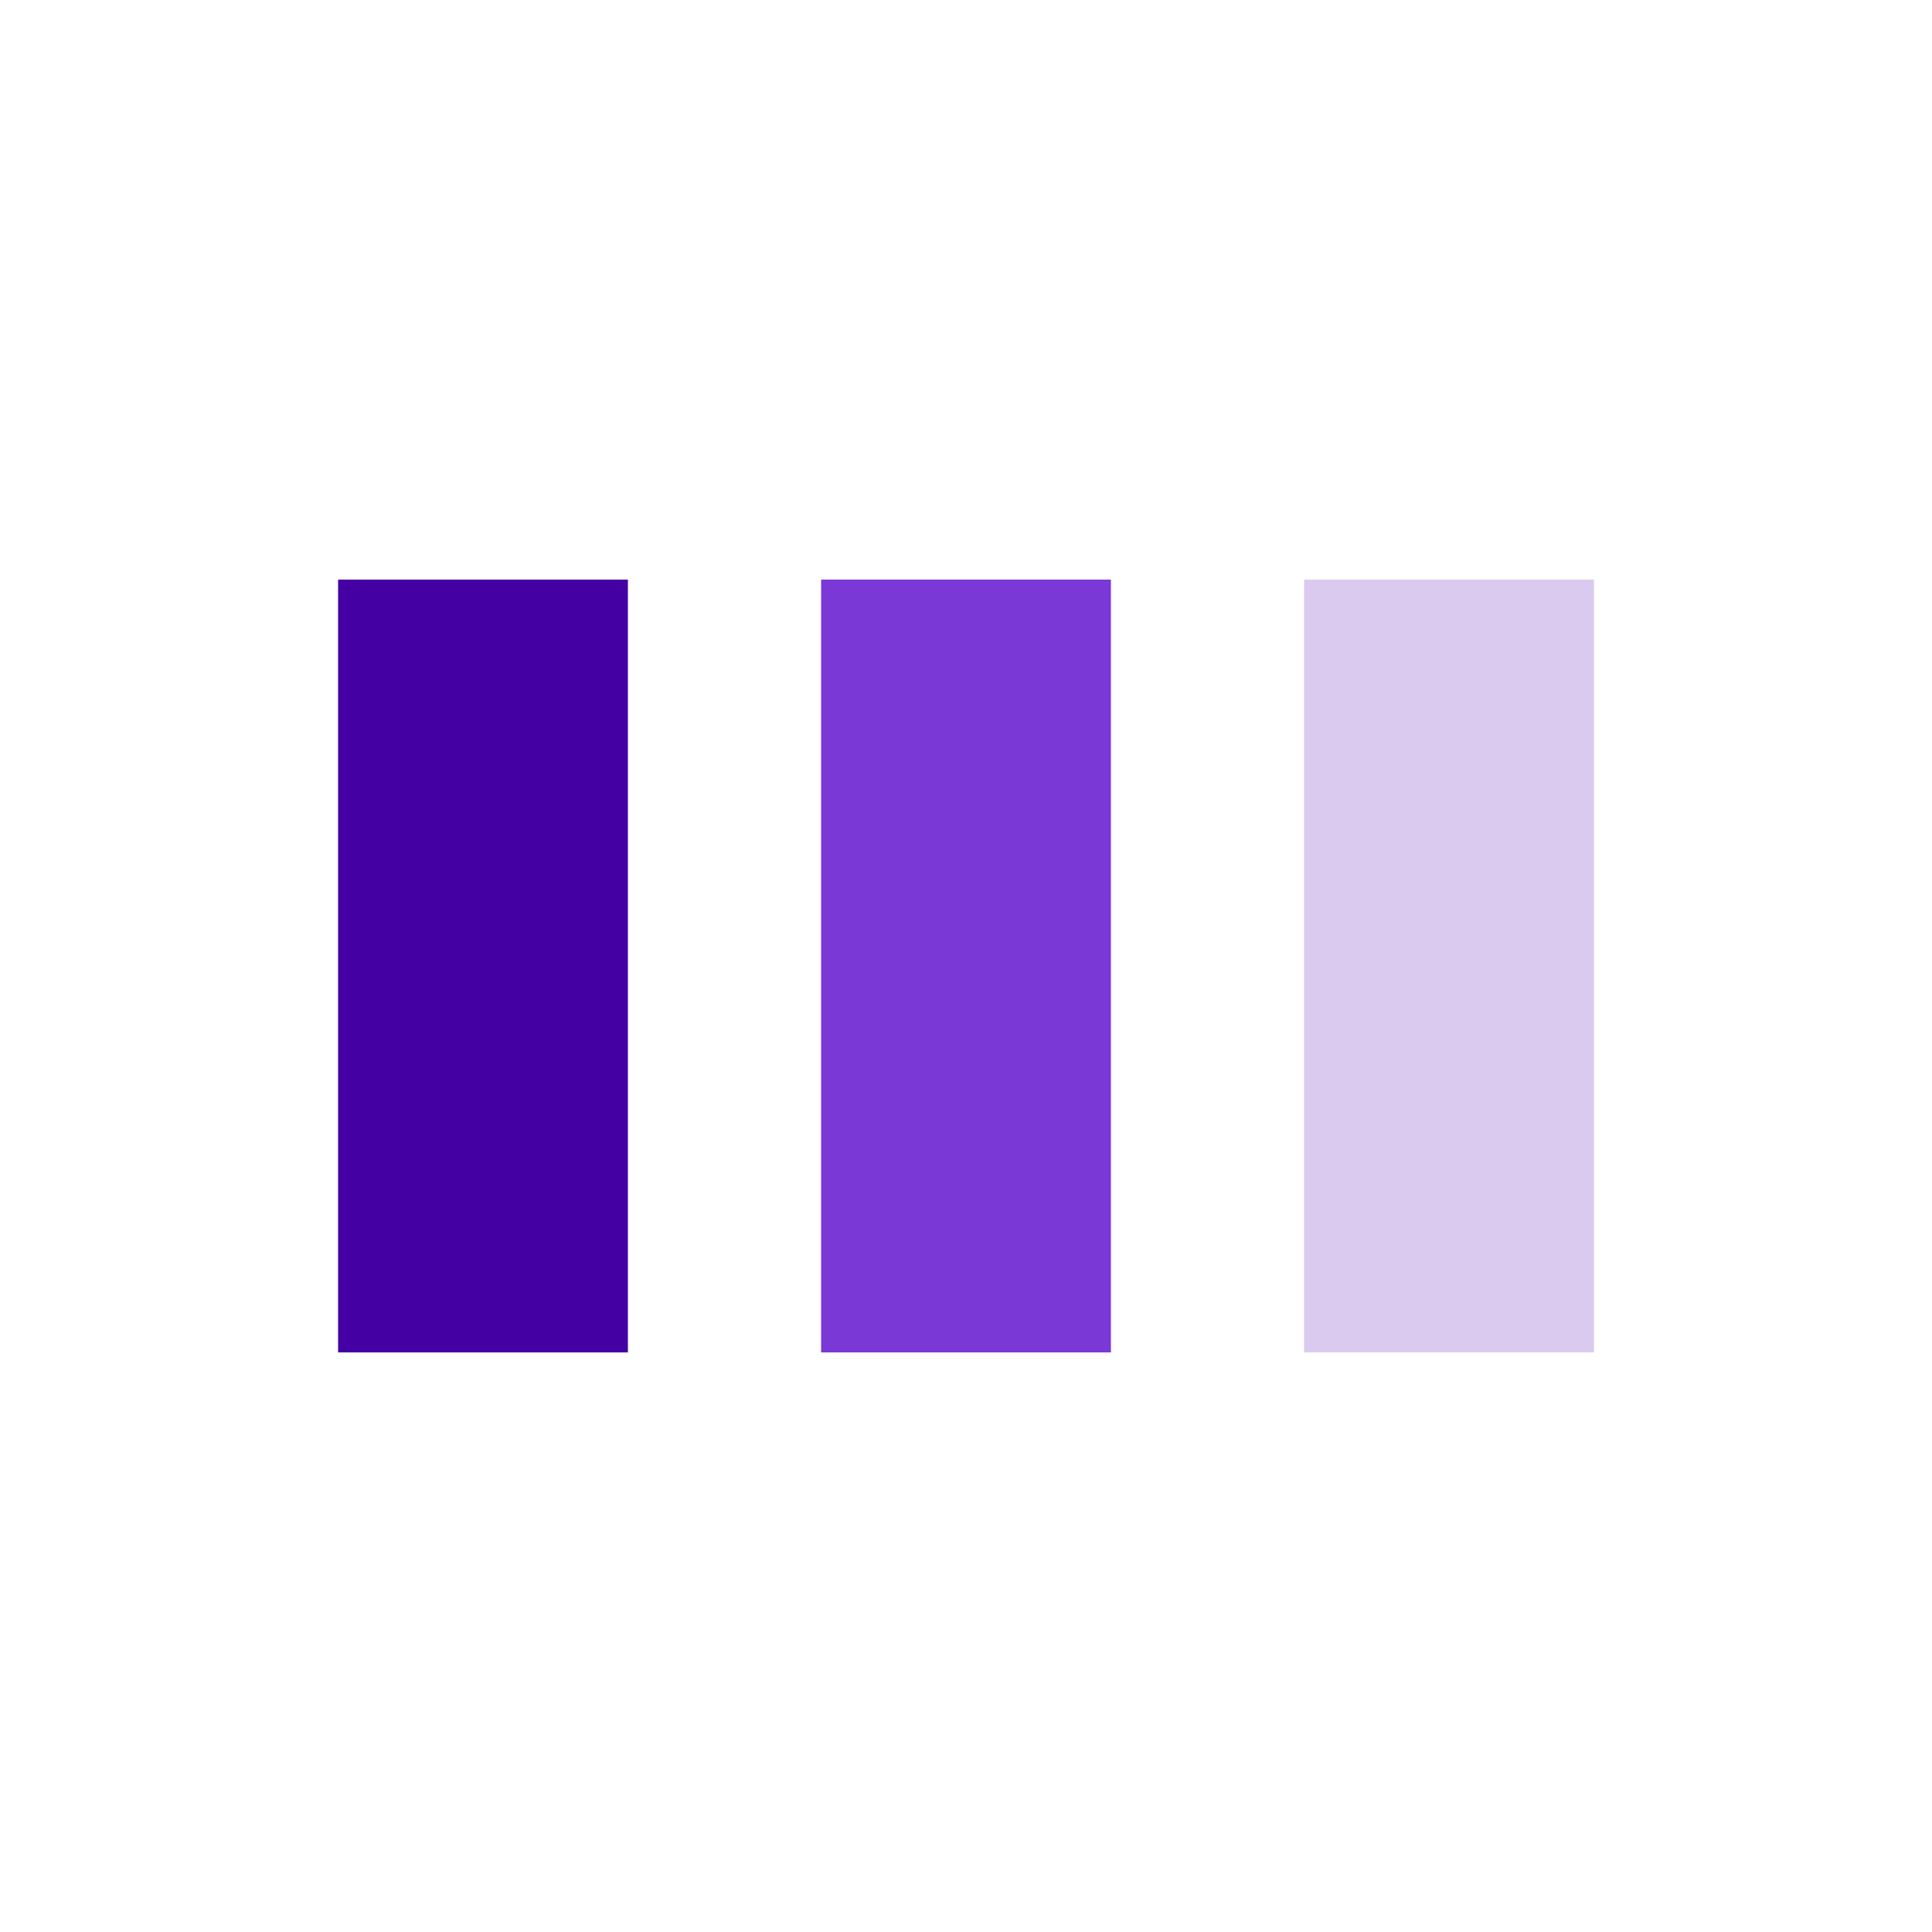
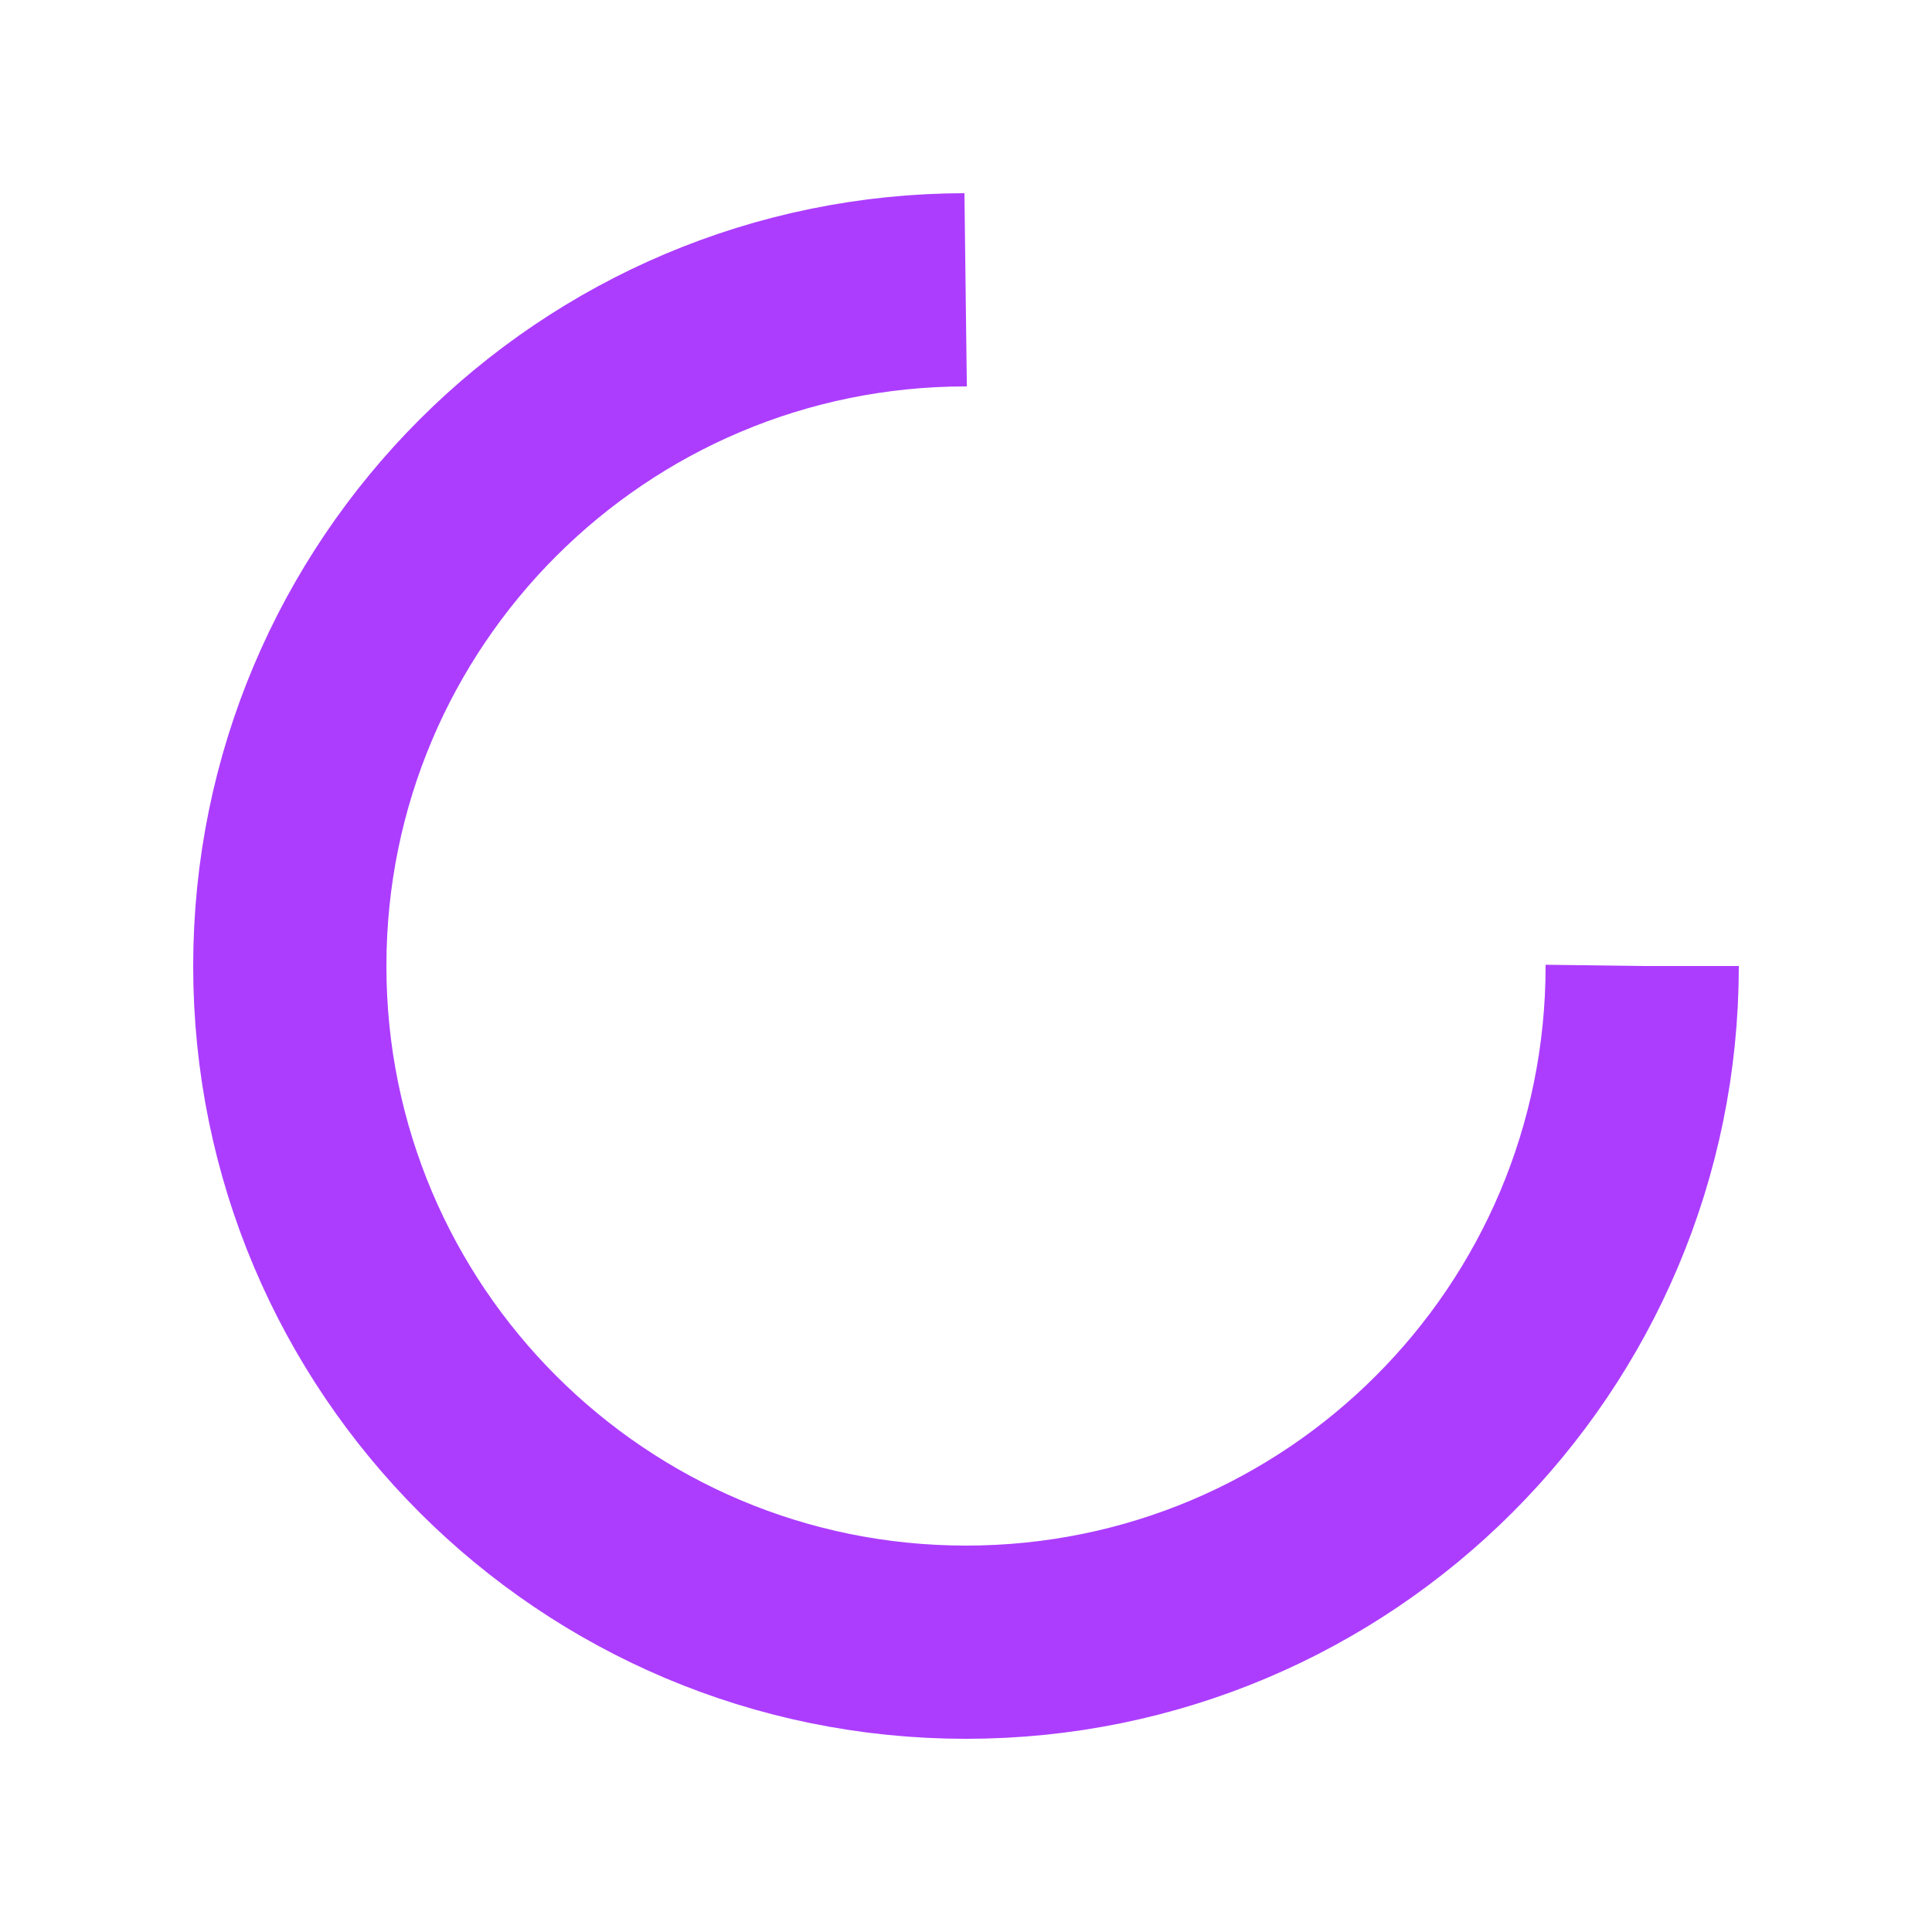
- <svg style="margin: auto; background: rgb(0, 0, 0); display: block; shape-rendering: auto;" width="200px" height="200px" viewBox="0 0 100 100" preserveAspectRatio="xMidYMid">
-   <rect x="17.5" y="30" width="15" height="40" fill="#4400a3">
-     <animate attributeName="y" repeatCount="indefinite" dur="1s" calcMode="spline" keyTimes="0;0.5;1" values="18;30;30" keySplines="0 0.5 0.5 1;0 0.5 0.5 1" begin="-0.2s" />
-     <animate attributeName="height" repeatCount="indefinite" dur="1s" calcMode="spline" keyTimes="0;0.5;1" values="64;40;40" keySplines="0 0.5 0.5 1;0 0.5 0.5 1" begin="-0.2s" />
-   </rect>
-   <rect x="42.5" y="30" width="15" height="40" fill="#7a38d7">
-     <animate attributeName="y" repeatCount="indefinite" dur="1s" calcMode="spline" keyTimes="0;0.5;1" values="21;30;30" keySplines="0 0.5 0.5 1;0 0.5 0.5 1" begin="-0.1s" />
-     <animate attributeName="height" repeatCount="indefinite" dur="1s" calcMode="spline" keyTimes="0;0.5;1" values="58;40;40" keySplines="0 0.5 0.5 1;0 0.5 0.5 1" begin="-0.1s" />
-   </rect>
-   <rect x="67.5" y="30" width="15" height="40" fill="#dacaf0">
-     <animate attributeName="y" repeatCount="indefinite" dur="1s" calcMode="spline" keyTimes="0;0.5;1" values="21;30;30" keySplines="0 0.5 0.5 1;0 0.5 0.5 1" />
-     <animate attributeName="height" repeatCount="indefinite" dur="1s" calcMode="spline" keyTimes="0;0.5;1" values="58;40;40" keySplines="0 0.5 0.5 1;0 0.5 0.5 1" />
-   </rect>
+ <svg xmlns="http://www.w3.org/2000/svg" style="margin: auto; background: none; display: block; shape-rendering: auto;" width="200px" height="200px" viewBox="0 0 100 100" preserveAspectRatio="xMidYMid">
+   <circle cx="50" cy="50" fill="none" stroke="#ac3dff" stroke-width="10" r="35" stroke-dasharray="164.934 56.978">
+     <animateTransform attributeName="transform" type="rotate" repeatCount="indefinite" dur="1s" values="0 50 50;360 50 50" keyTimes="0;1" />
+   </circle>
</svg>
